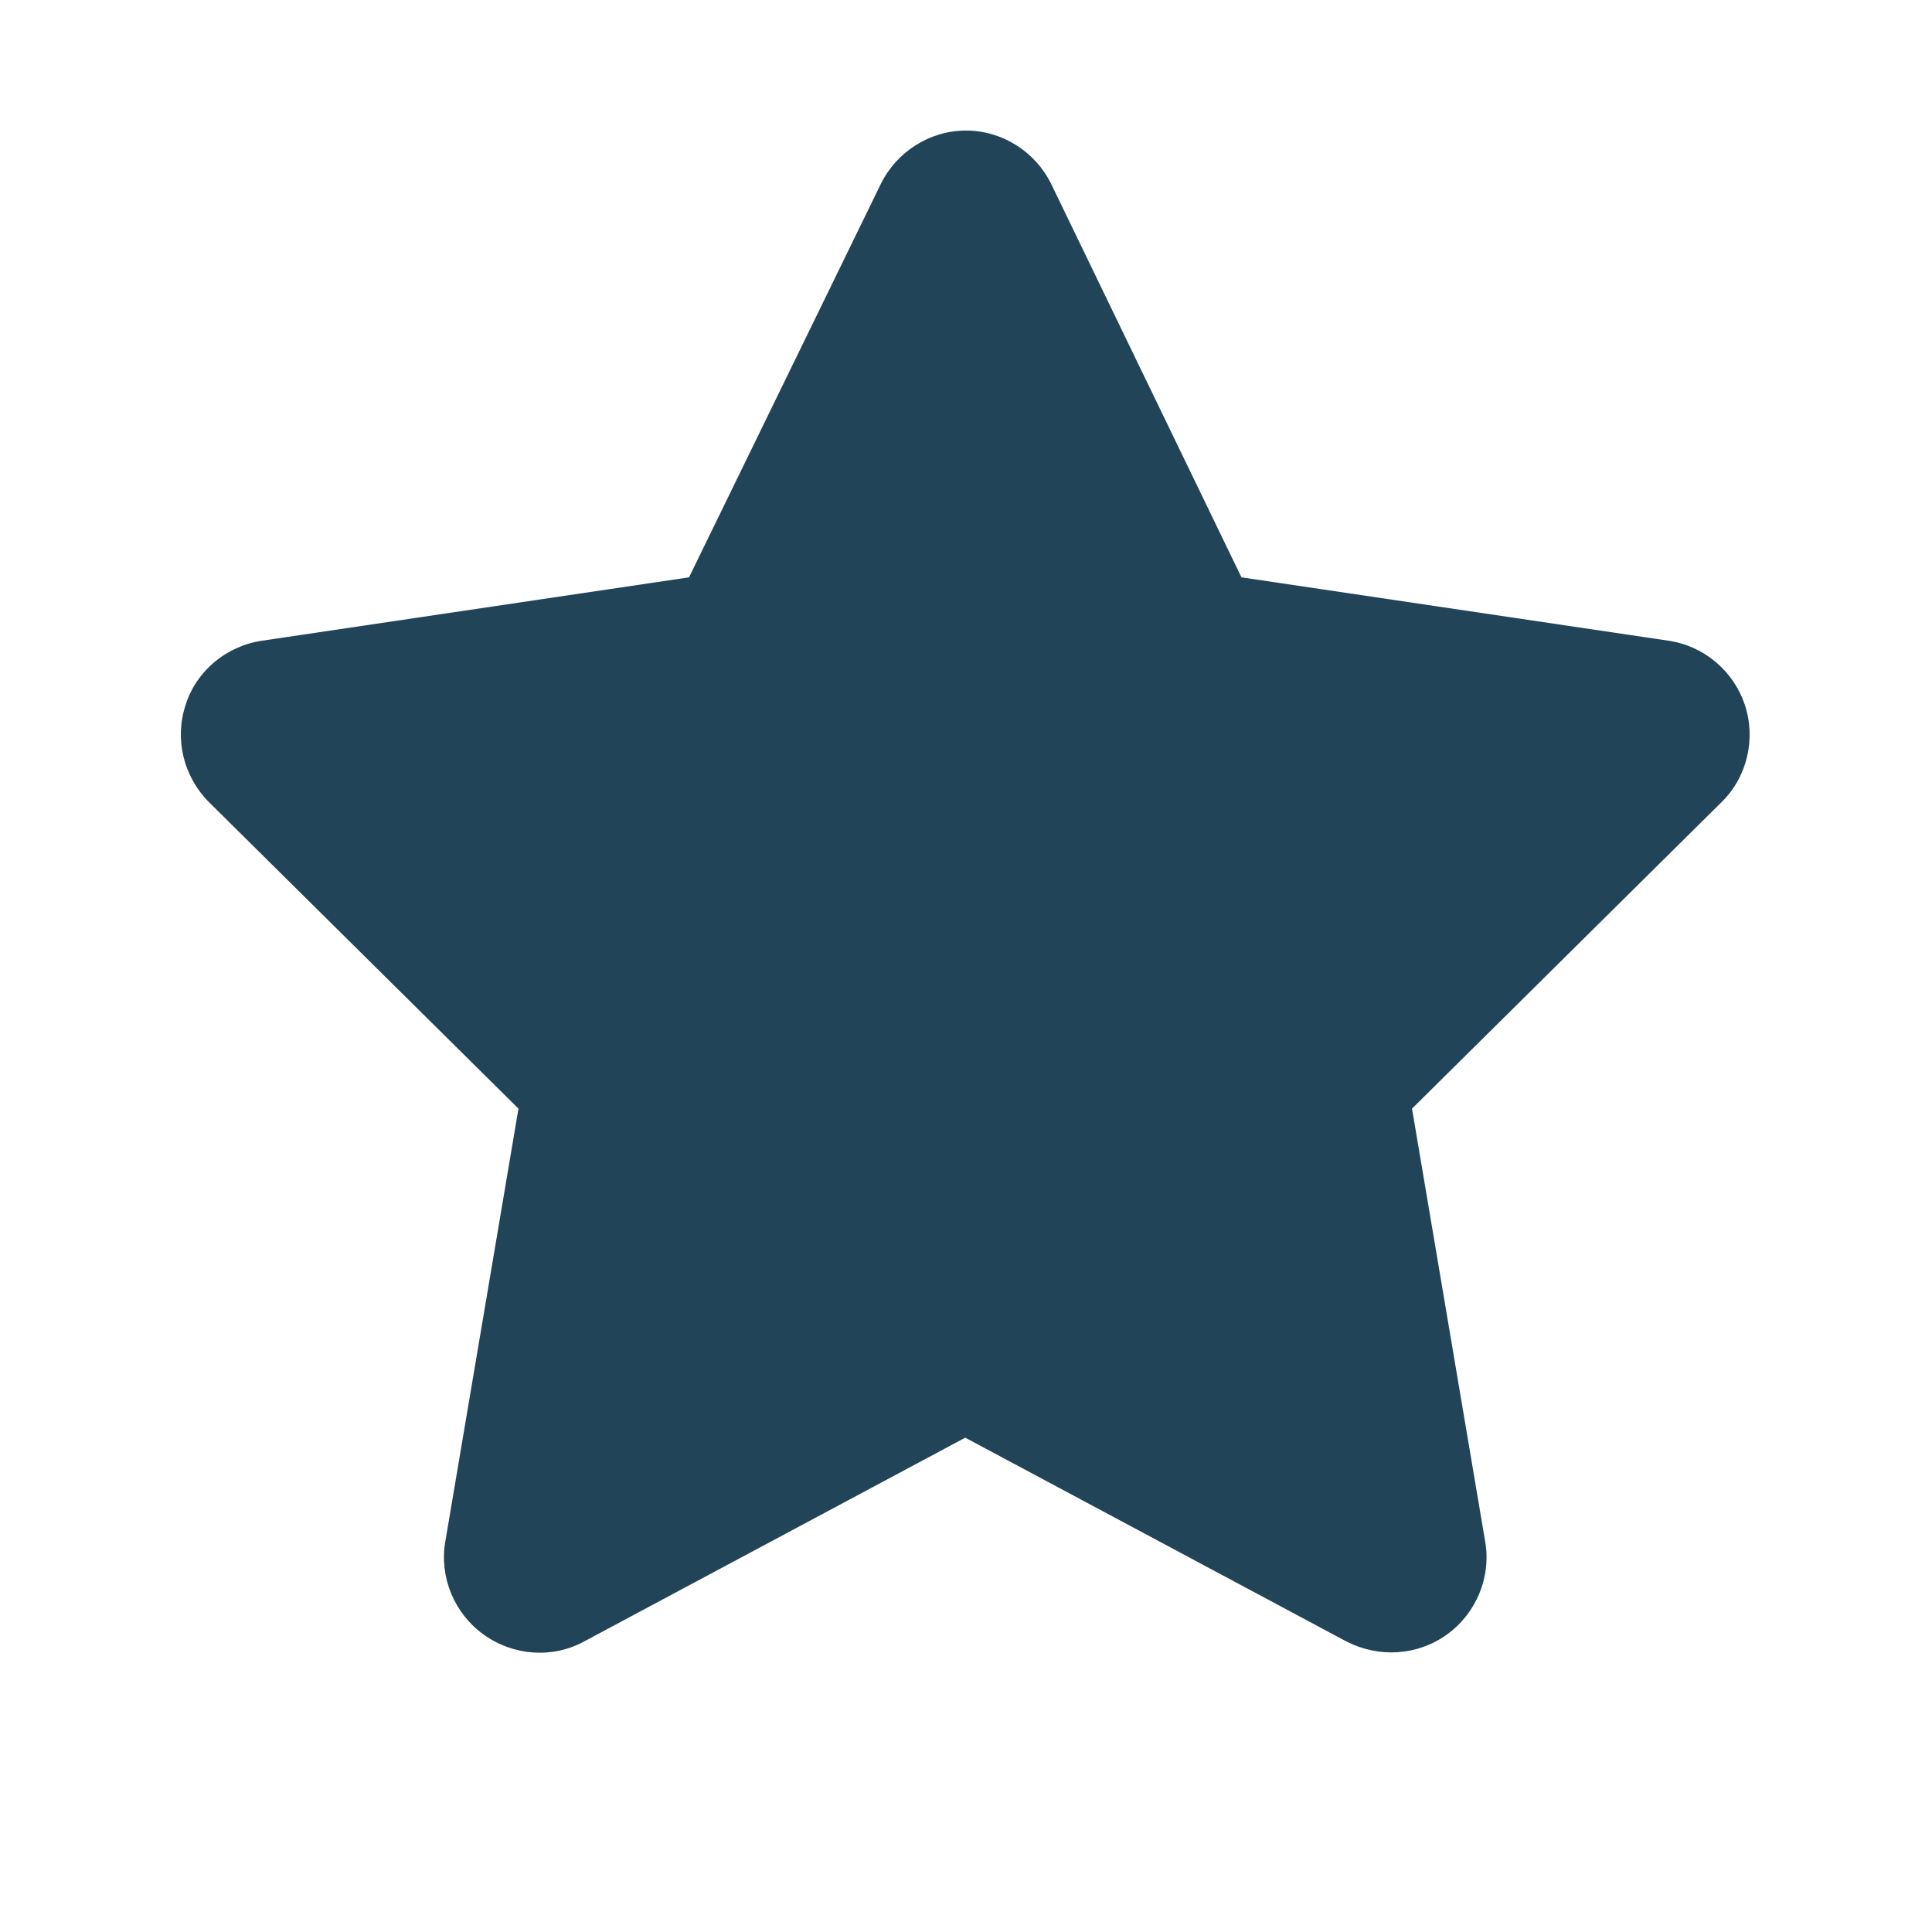
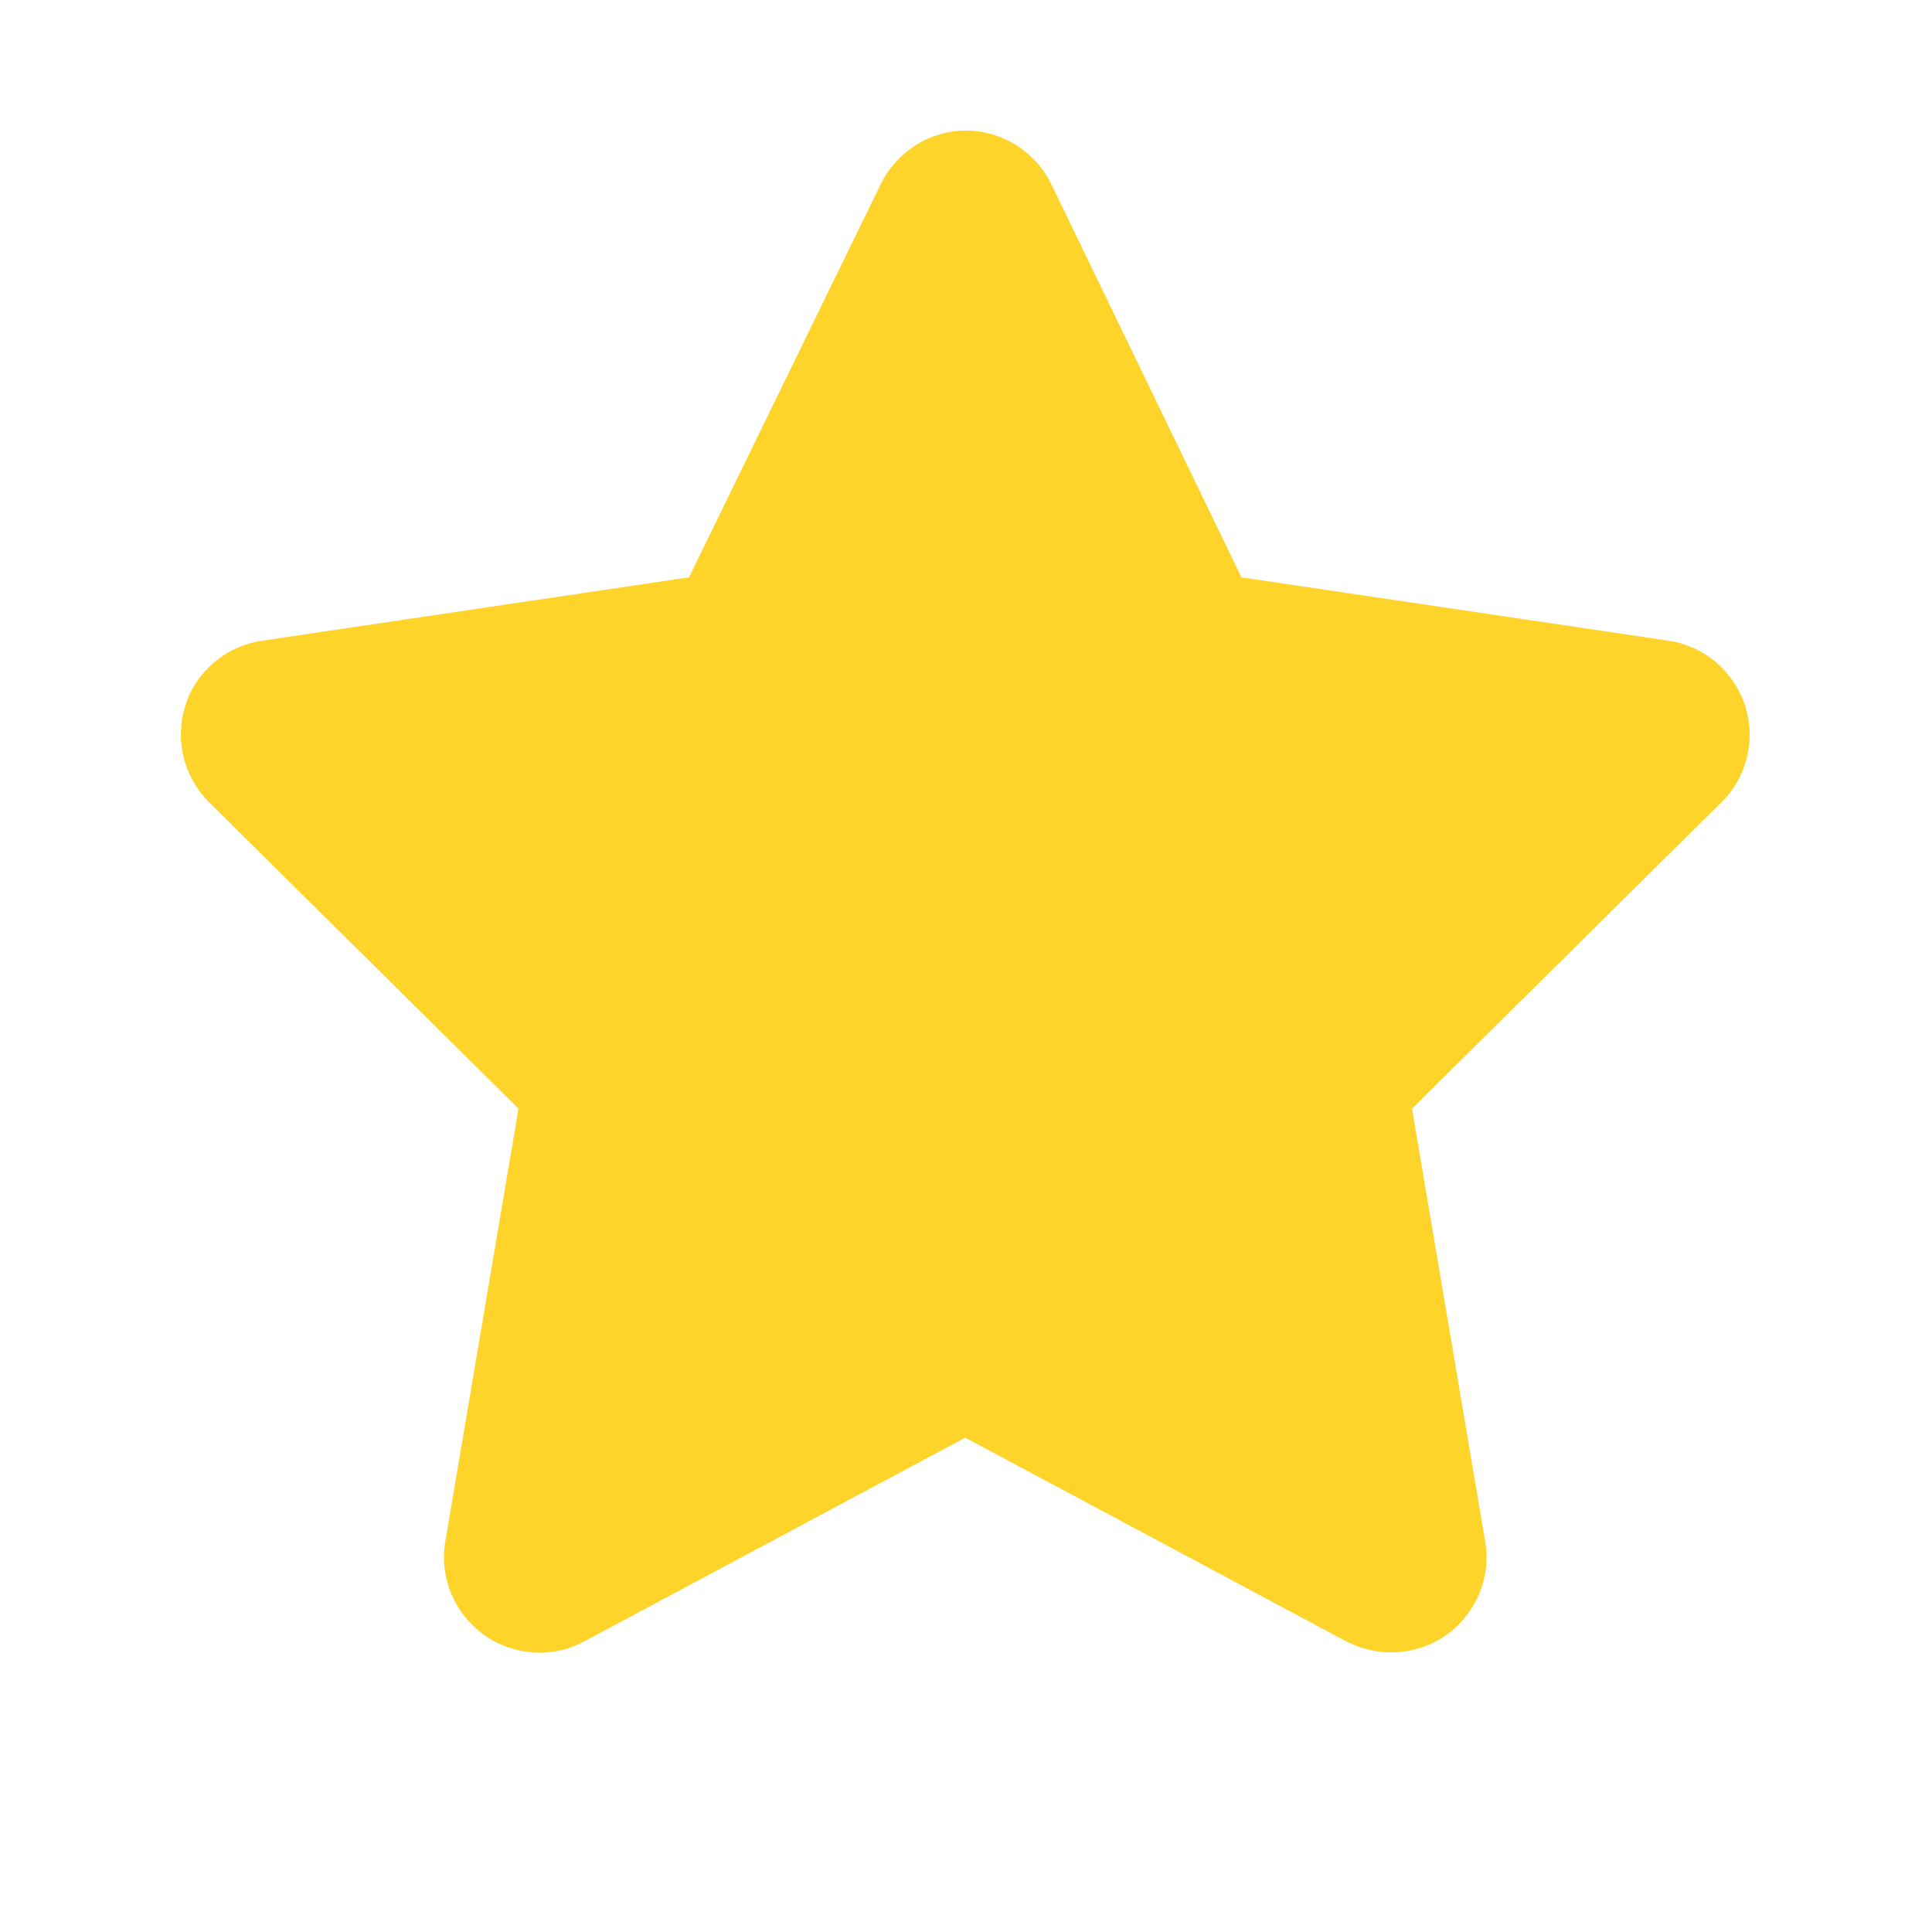
<svg xmlns="http://www.w3.org/2000/svg" version="1.1" id="Layer_3" x="0px" y="0px" viewBox="0 0 256 256" style="enable-background:new 0 0 256 256;" xml:space="preserve">
  <style type="text/css">
- 	.st0{fill:#224458;}
+ 	.st0{fill:#FFD42A;}
</style>
-   <path class="st0" d="M139.3,24.4c-2.1-4.3-6.5-7.1-11.3-7.1c-4.8,0-9.2,2.8-11.3,7.1L91.3,76.5l-56.6,8.4c-4.7,0.7-8.7,4-10.1,8.5  c-1.5,4.5-0.3,9.5,3.1,12.9l41,40.6l-9.7,57.4c-0.8,4.7,1.2,9.5,5.1,12.3c3.9,2.8,9.1,3.2,13.3,0.9l50.5-27l50.5,27  c4.3,2.2,9.4,1.9,13.3-0.9c3.9-2.8,5.9-7.6,5.1-12.3l-9.7-57.4l41-40.6c3.4-3.3,4.6-8.4,3.1-12.9c-1.5-4.5-5.4-7.8-10.1-8.5  l-56.6-8.4L139.3,24.4z" />
+   <path class="st0" d="M139.3,24.4c-2.1-4.3-6.5-7.1-11.3-7.1s-9.2,2.8-11.3,7.1L91.3,76.5l-56.6,8.4c-4.7,0.7-8.7,4-10.1,8.5  c-1.5,4.5-0.3,9.5,3.1,12.9l41,40.6L59,204.3c-0.8,4.7,1.2,9.5,5.1,12.3s9.1,3.2,13.3,0.9l50.5-27l50.5,27c4.3,2.2,9.4,1.9,13.3-0.9  c3.9-2.8,5.9-7.6,5.1-12.3l-9.7-57.4l41-40.6c3.4-3.3,4.6-8.4,3.1-12.9s-5.4-7.8-10.1-8.5l-56.6-8.4L139.3,24.4z" />
</svg>
